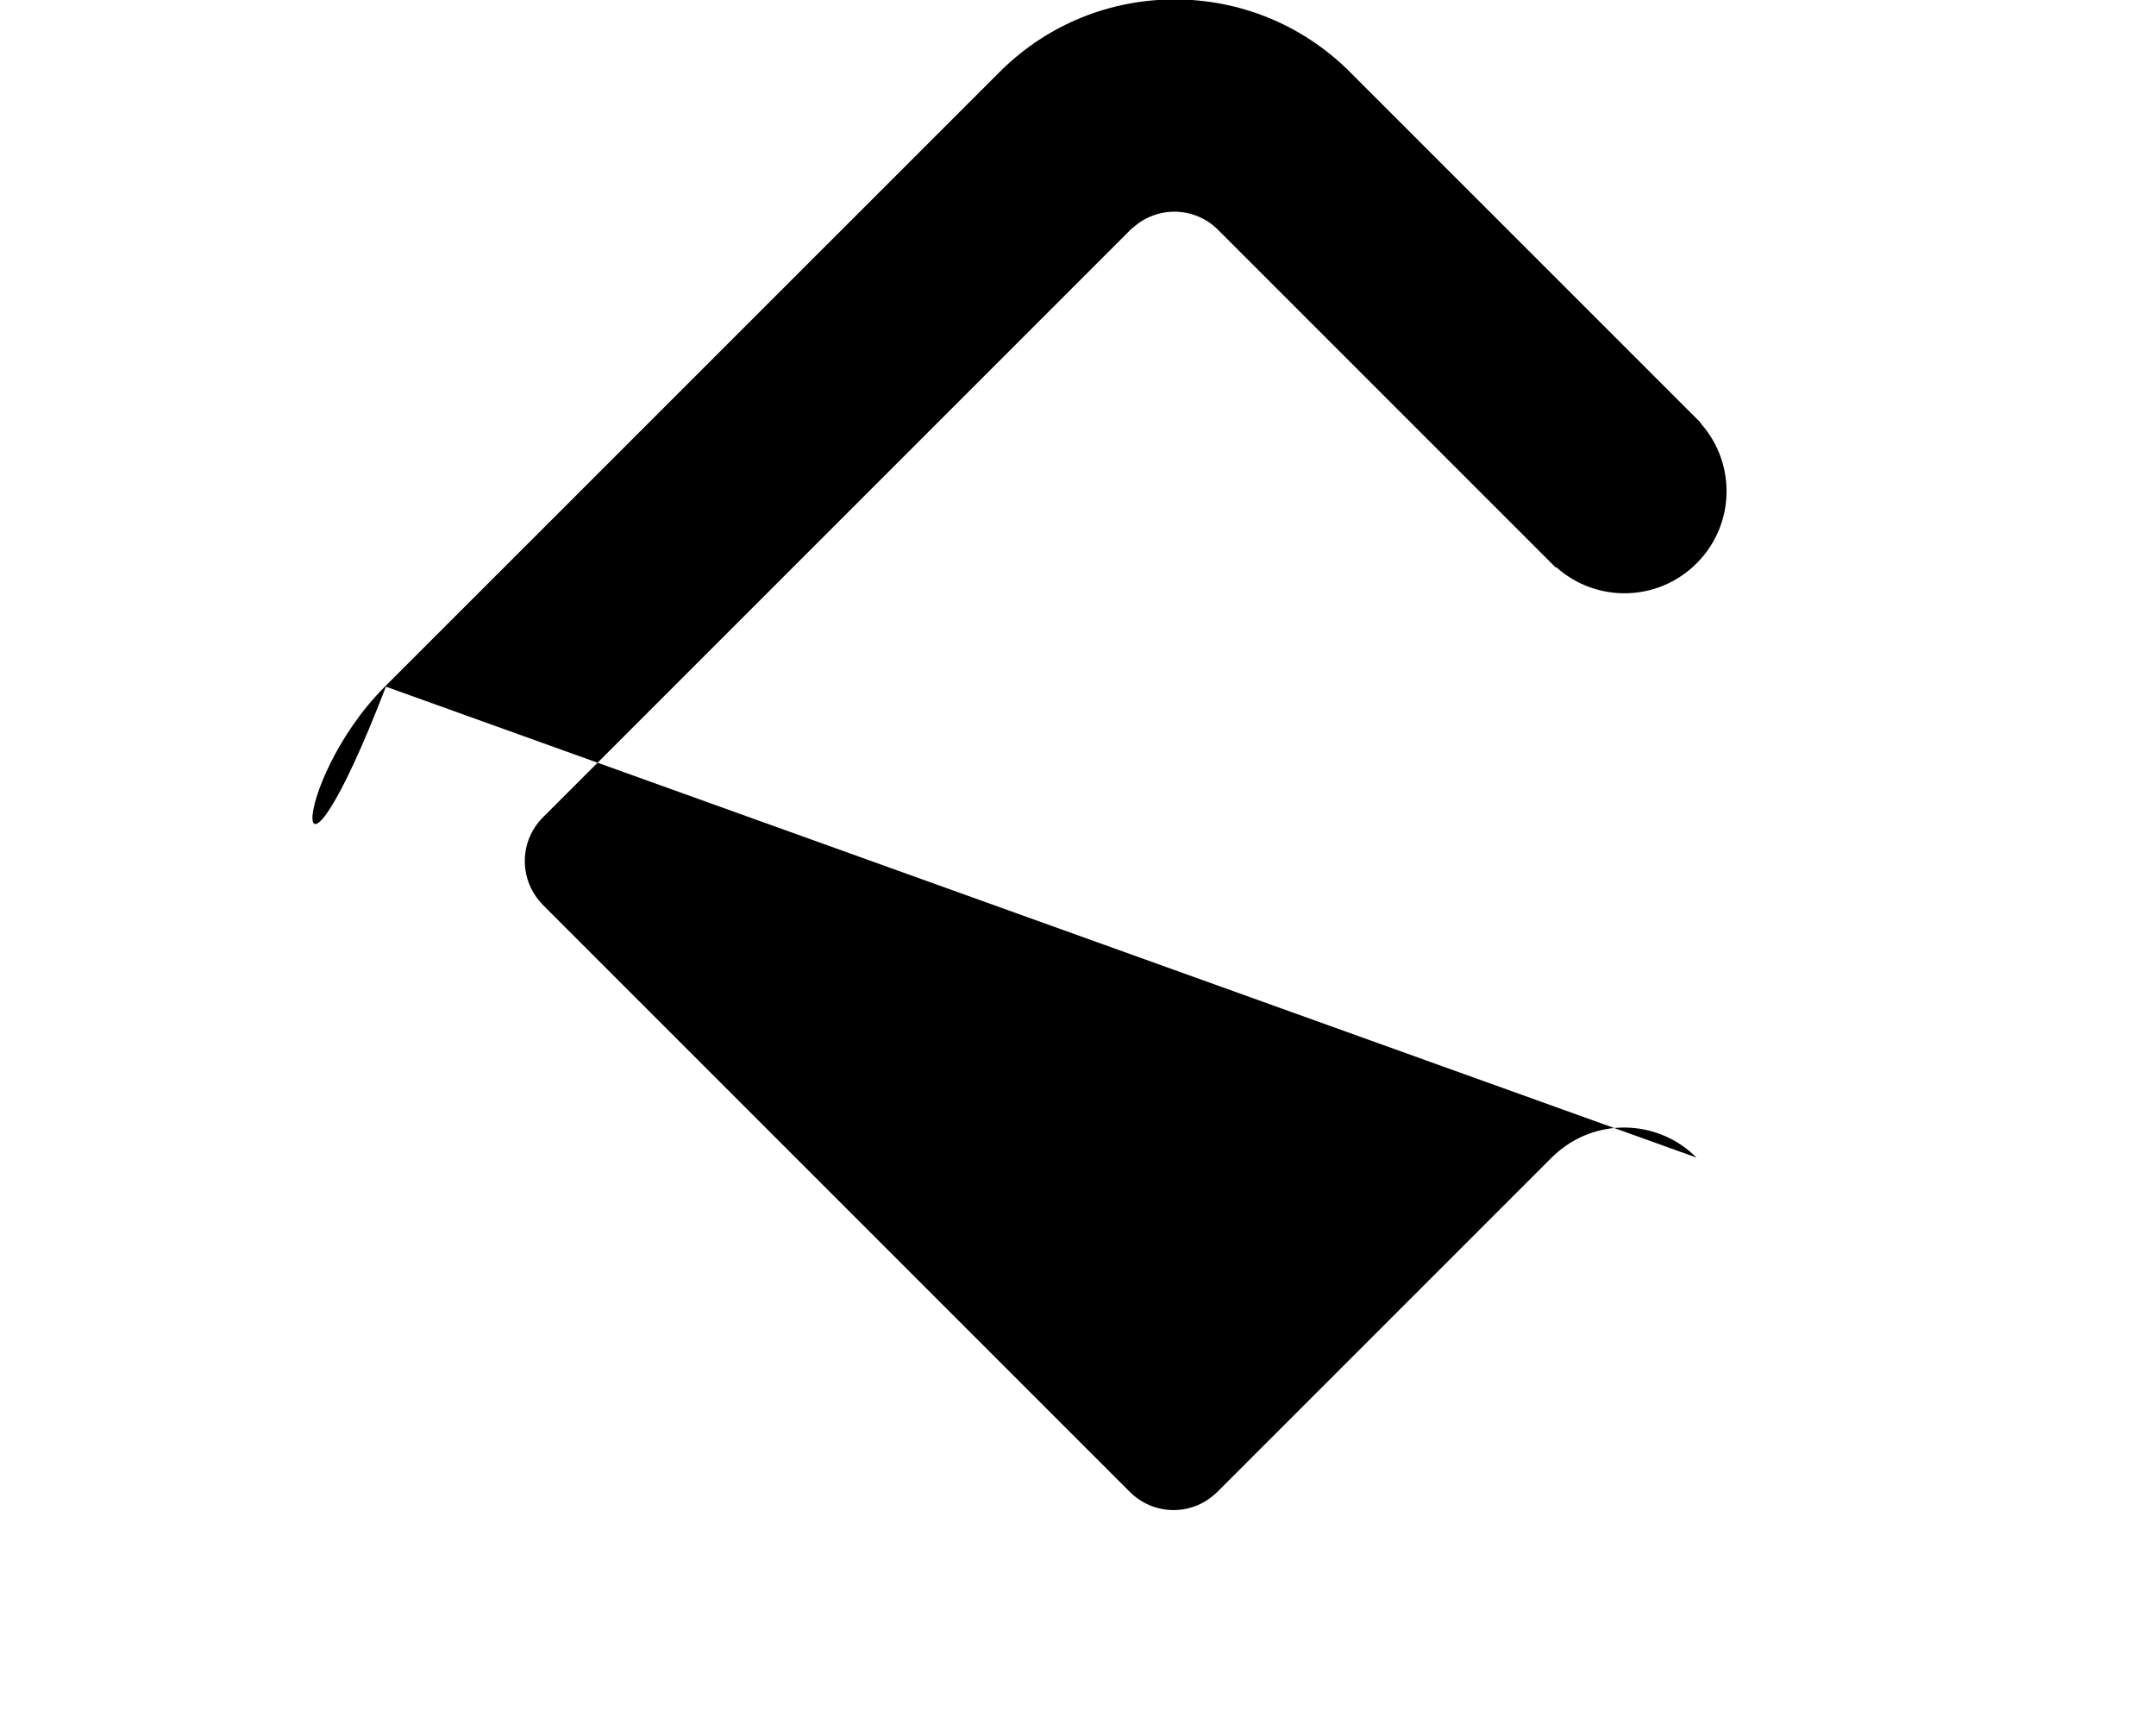
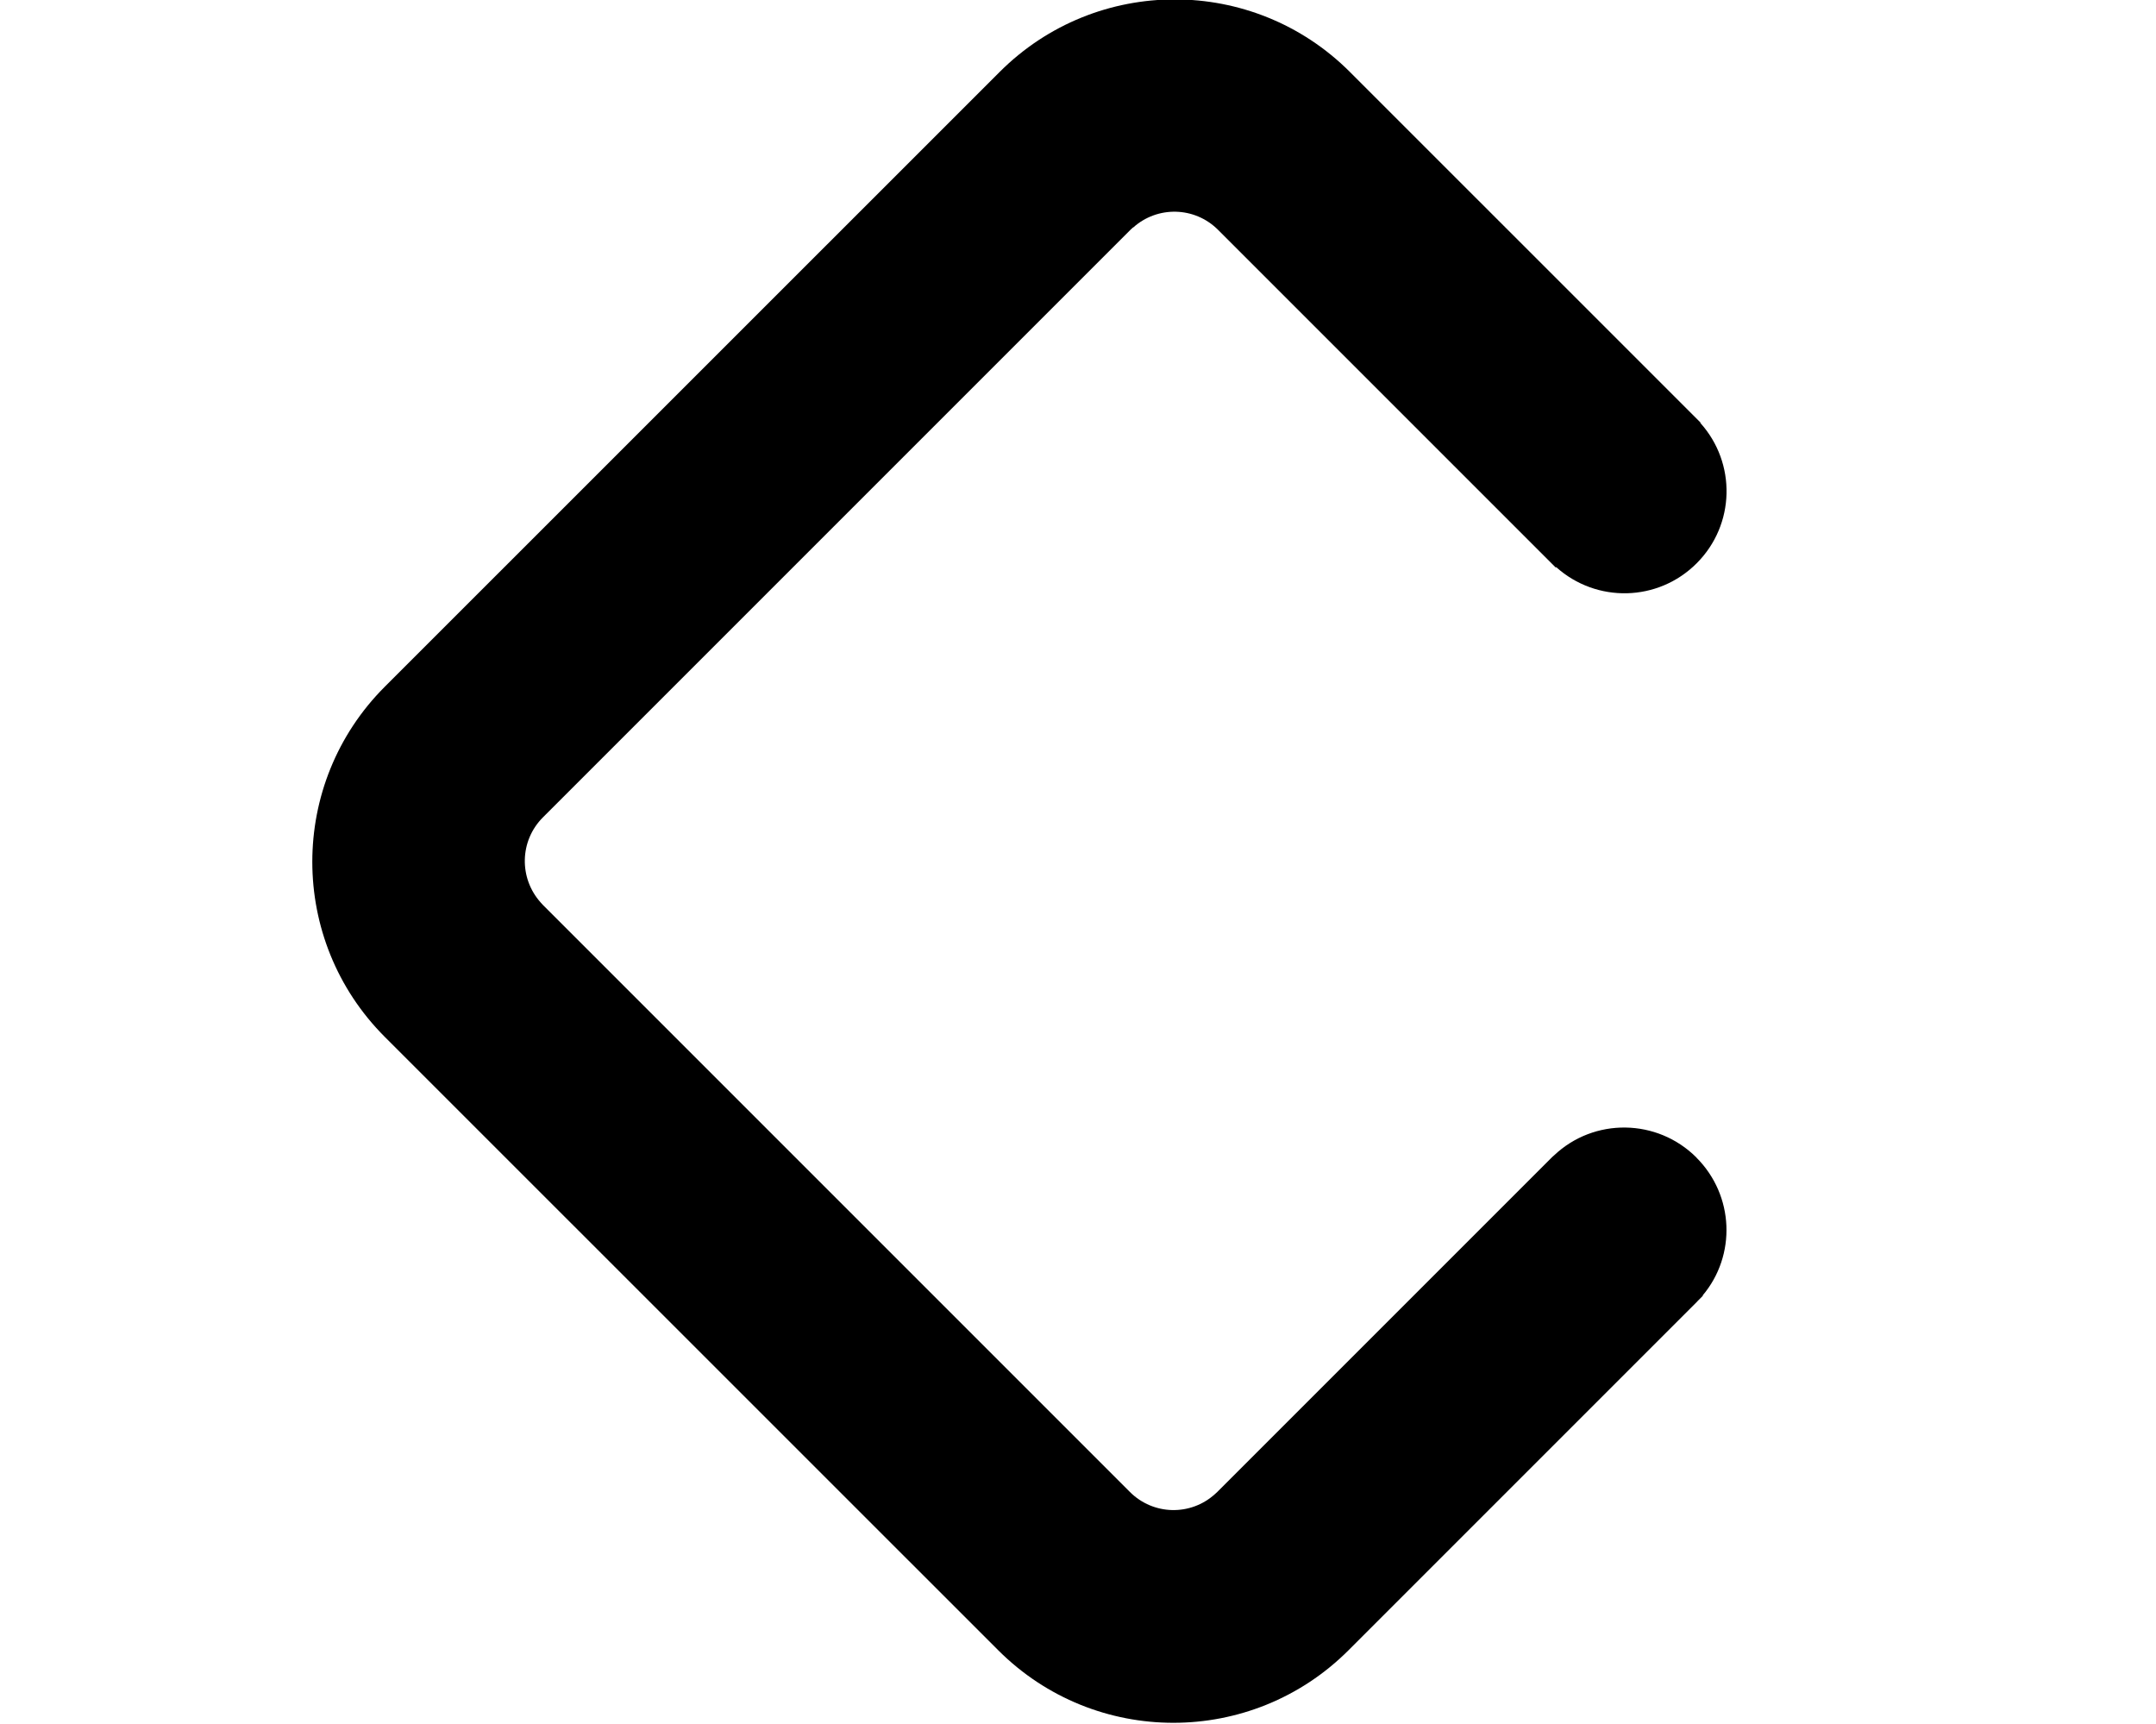
<svg xmlns="http://www.w3.org/2000/svg" id="Layer_1" version="1.1" viewBox="0 0 200.17 160">
-   <path d="M157.51,107.47c-3.65-3.65-9.52-3.72-13.23-.2h0l-.07.06s-.07.06-.1.09h0l-31.09,31.09-.23.21c-2.25,2.03-5.71,1.97-7.89-.21l-54.49-54.49-.21-.23c-2.03-2.27-1.97-5.73.21-7.91l54.56-54.56.23-.21v.02c2.25-2.03,5.71-1.97,7.89.21l31.35,31.35.04-.04c3.73,3.35,9.45,3.24,13.04-.35,3.59-3.59,3.7-9.31.34-13.04.02-.02.03-.02.03-.02L125.33,6.68c-8.98-8.98-23.54-8.98-32.52,0l-57.08,57.07c-8.98,8.98-8.98,23.54.1.0-rc.22.52l56.95,56.94c8.98,8.98,23.54,8.98,32.52,0l32.34-32.34h0s.06-.06.09-.1l.47-.47h0l-.02-.03c3.13-3.71,2.94-9.28-.58-12.8h.01Z" />
+   <path d="M157.51,107.47c-3.65-3.65-9.52-3.72-13.23-.2h0l-.07.06s-.07.06-.1.09h0l-31.09,31.09-.23.21c-2.25,2.03-5.71,1.97-7.89-.21l-54.49-54.49-.21-.23c-2.03-2.27-1.97-5.73.21-7.91l54.56-54.56.23-.21v.02c2.25-2.03,5.71-1.97,7.89.21l31.35,31.35.04-.04c3.73,3.35,9.45,3.24,13.04-.35,3.59-3.59,3.7-9.31.34-13.04.02-.02.03-.02.03-.02L125.33,6.68c-8.98-8.98-23.54-8.98-32.52,0l-57.08,57.07c-8.98,8.98-8.98,23.54,0,32.52l56.95,56.94c8.98,8.98,23.54,8.98,32.52,0l32.34-32.34h0s.06-.06.09-.1l.47-.47h0l-.02-.03c3.13-3.71,2.94-9.28-.58-12.8h.01Z" />
</svg>
